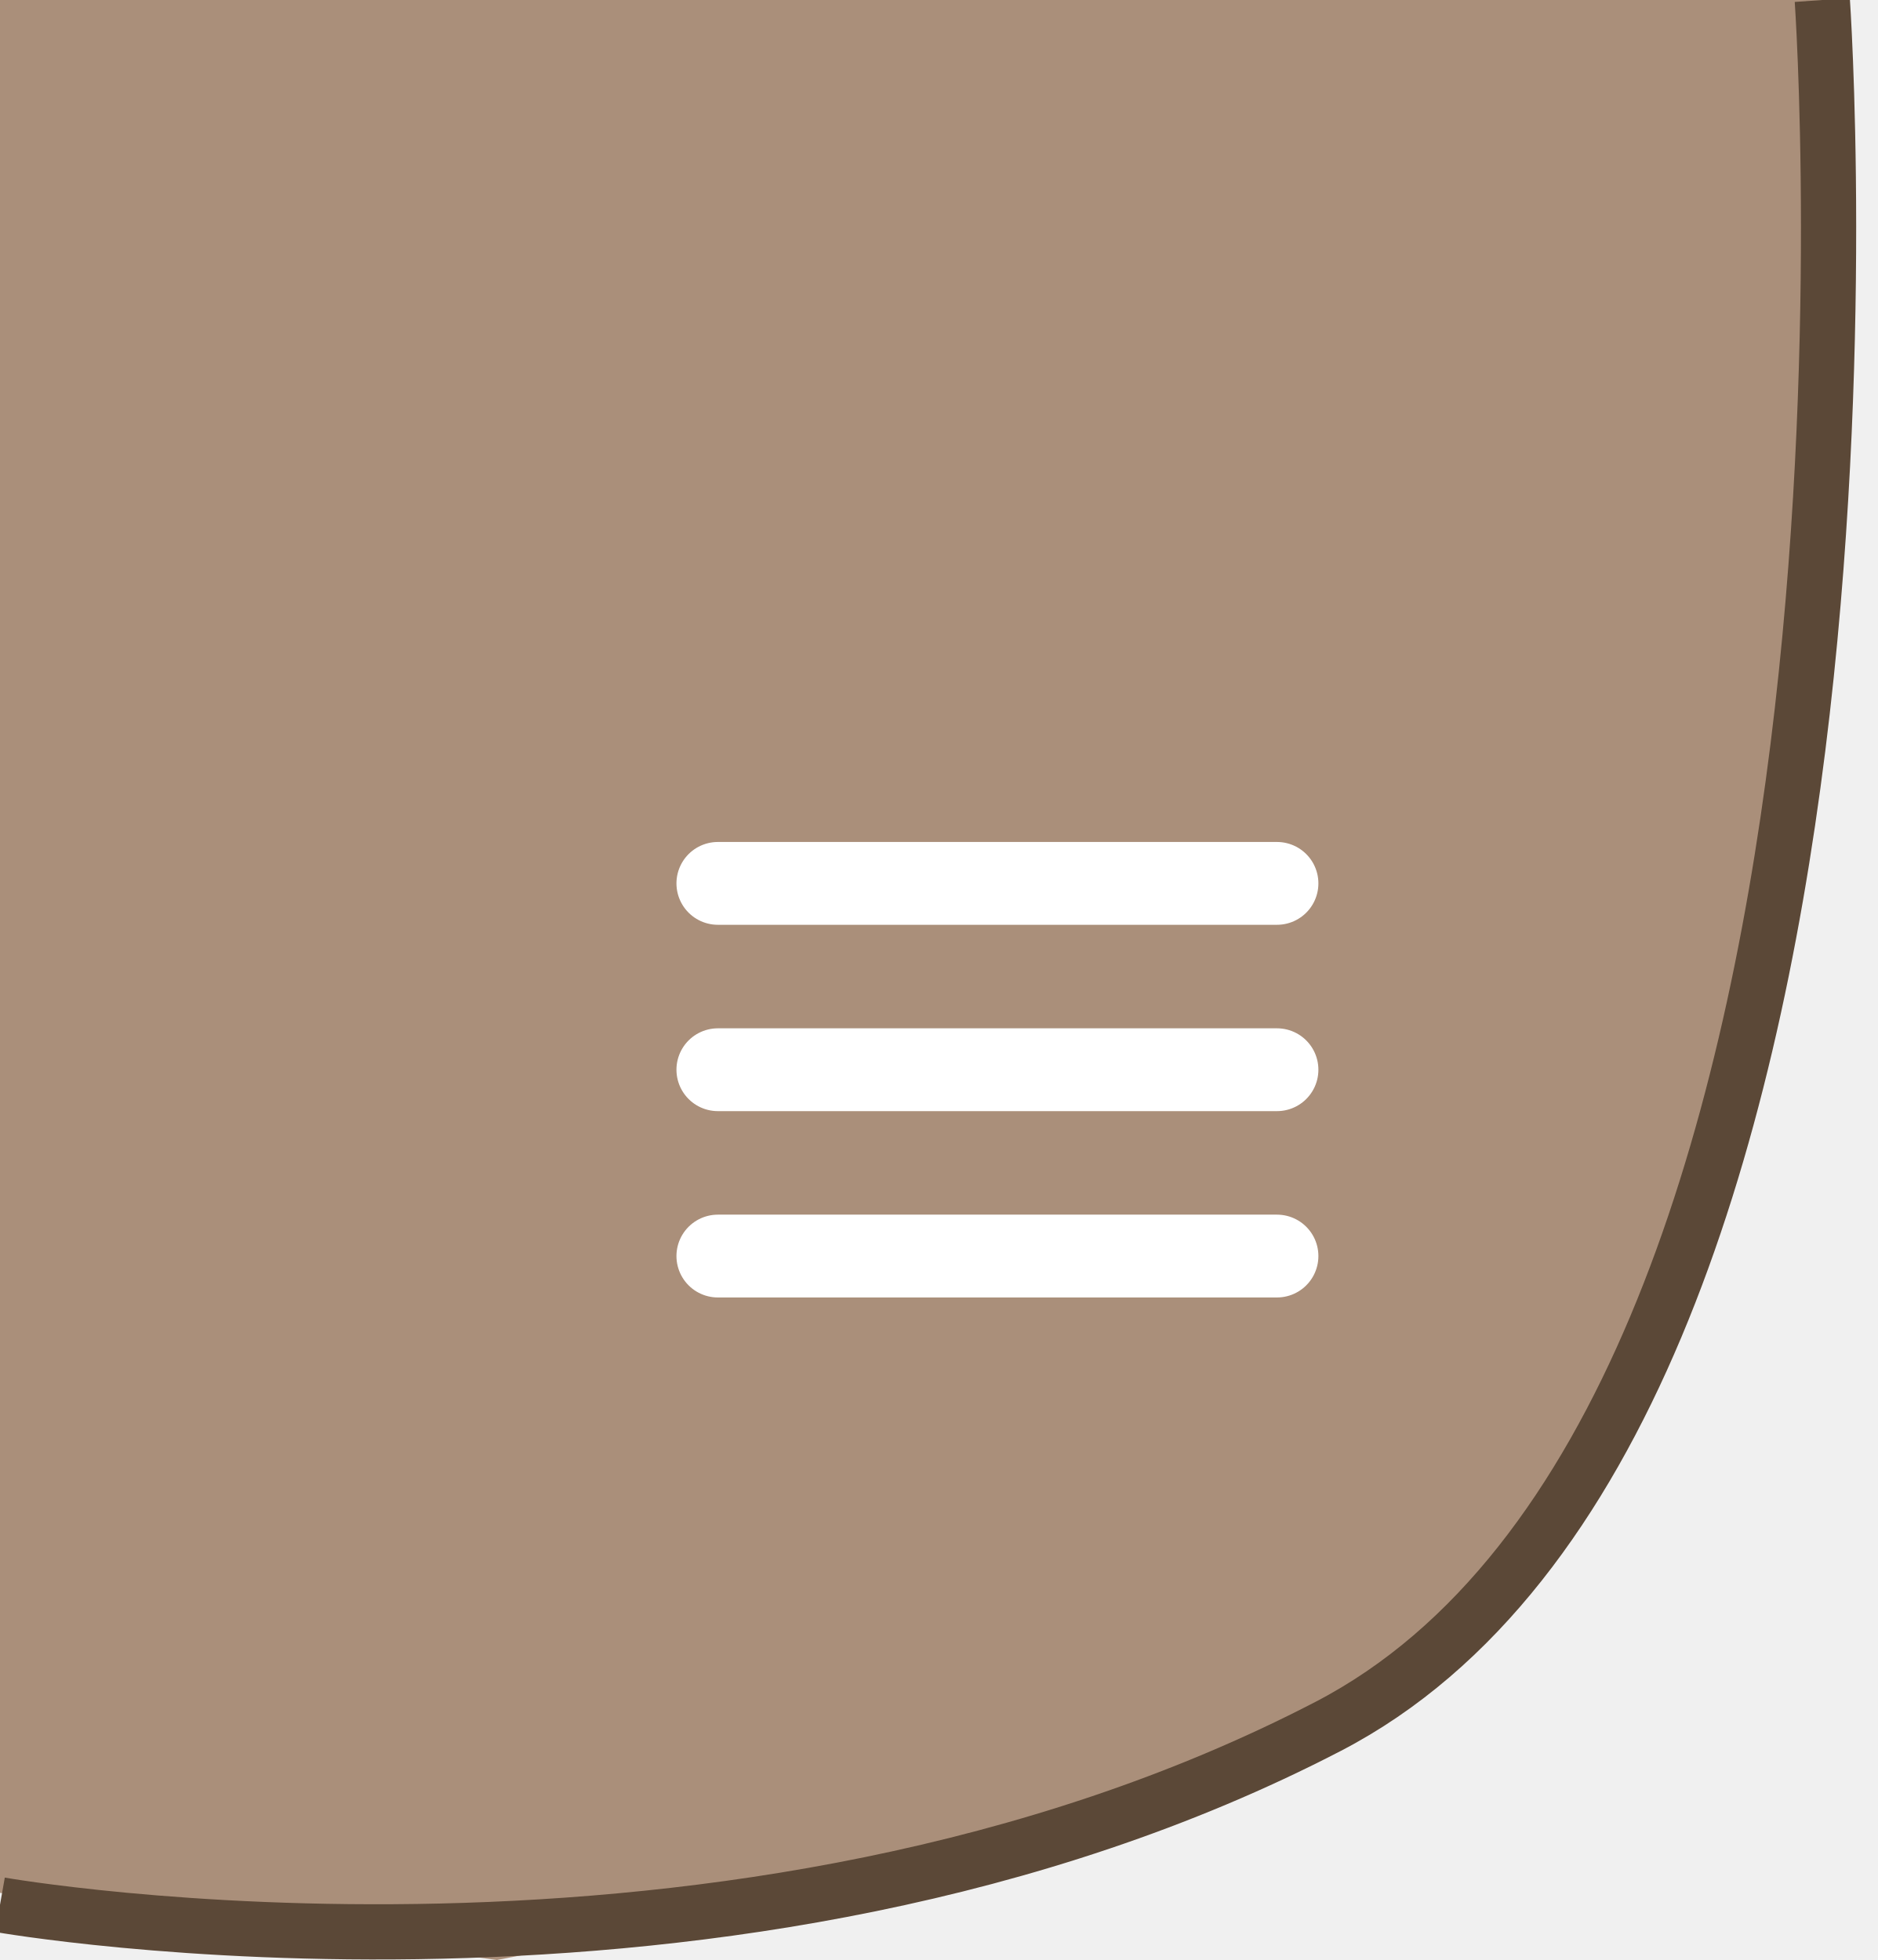
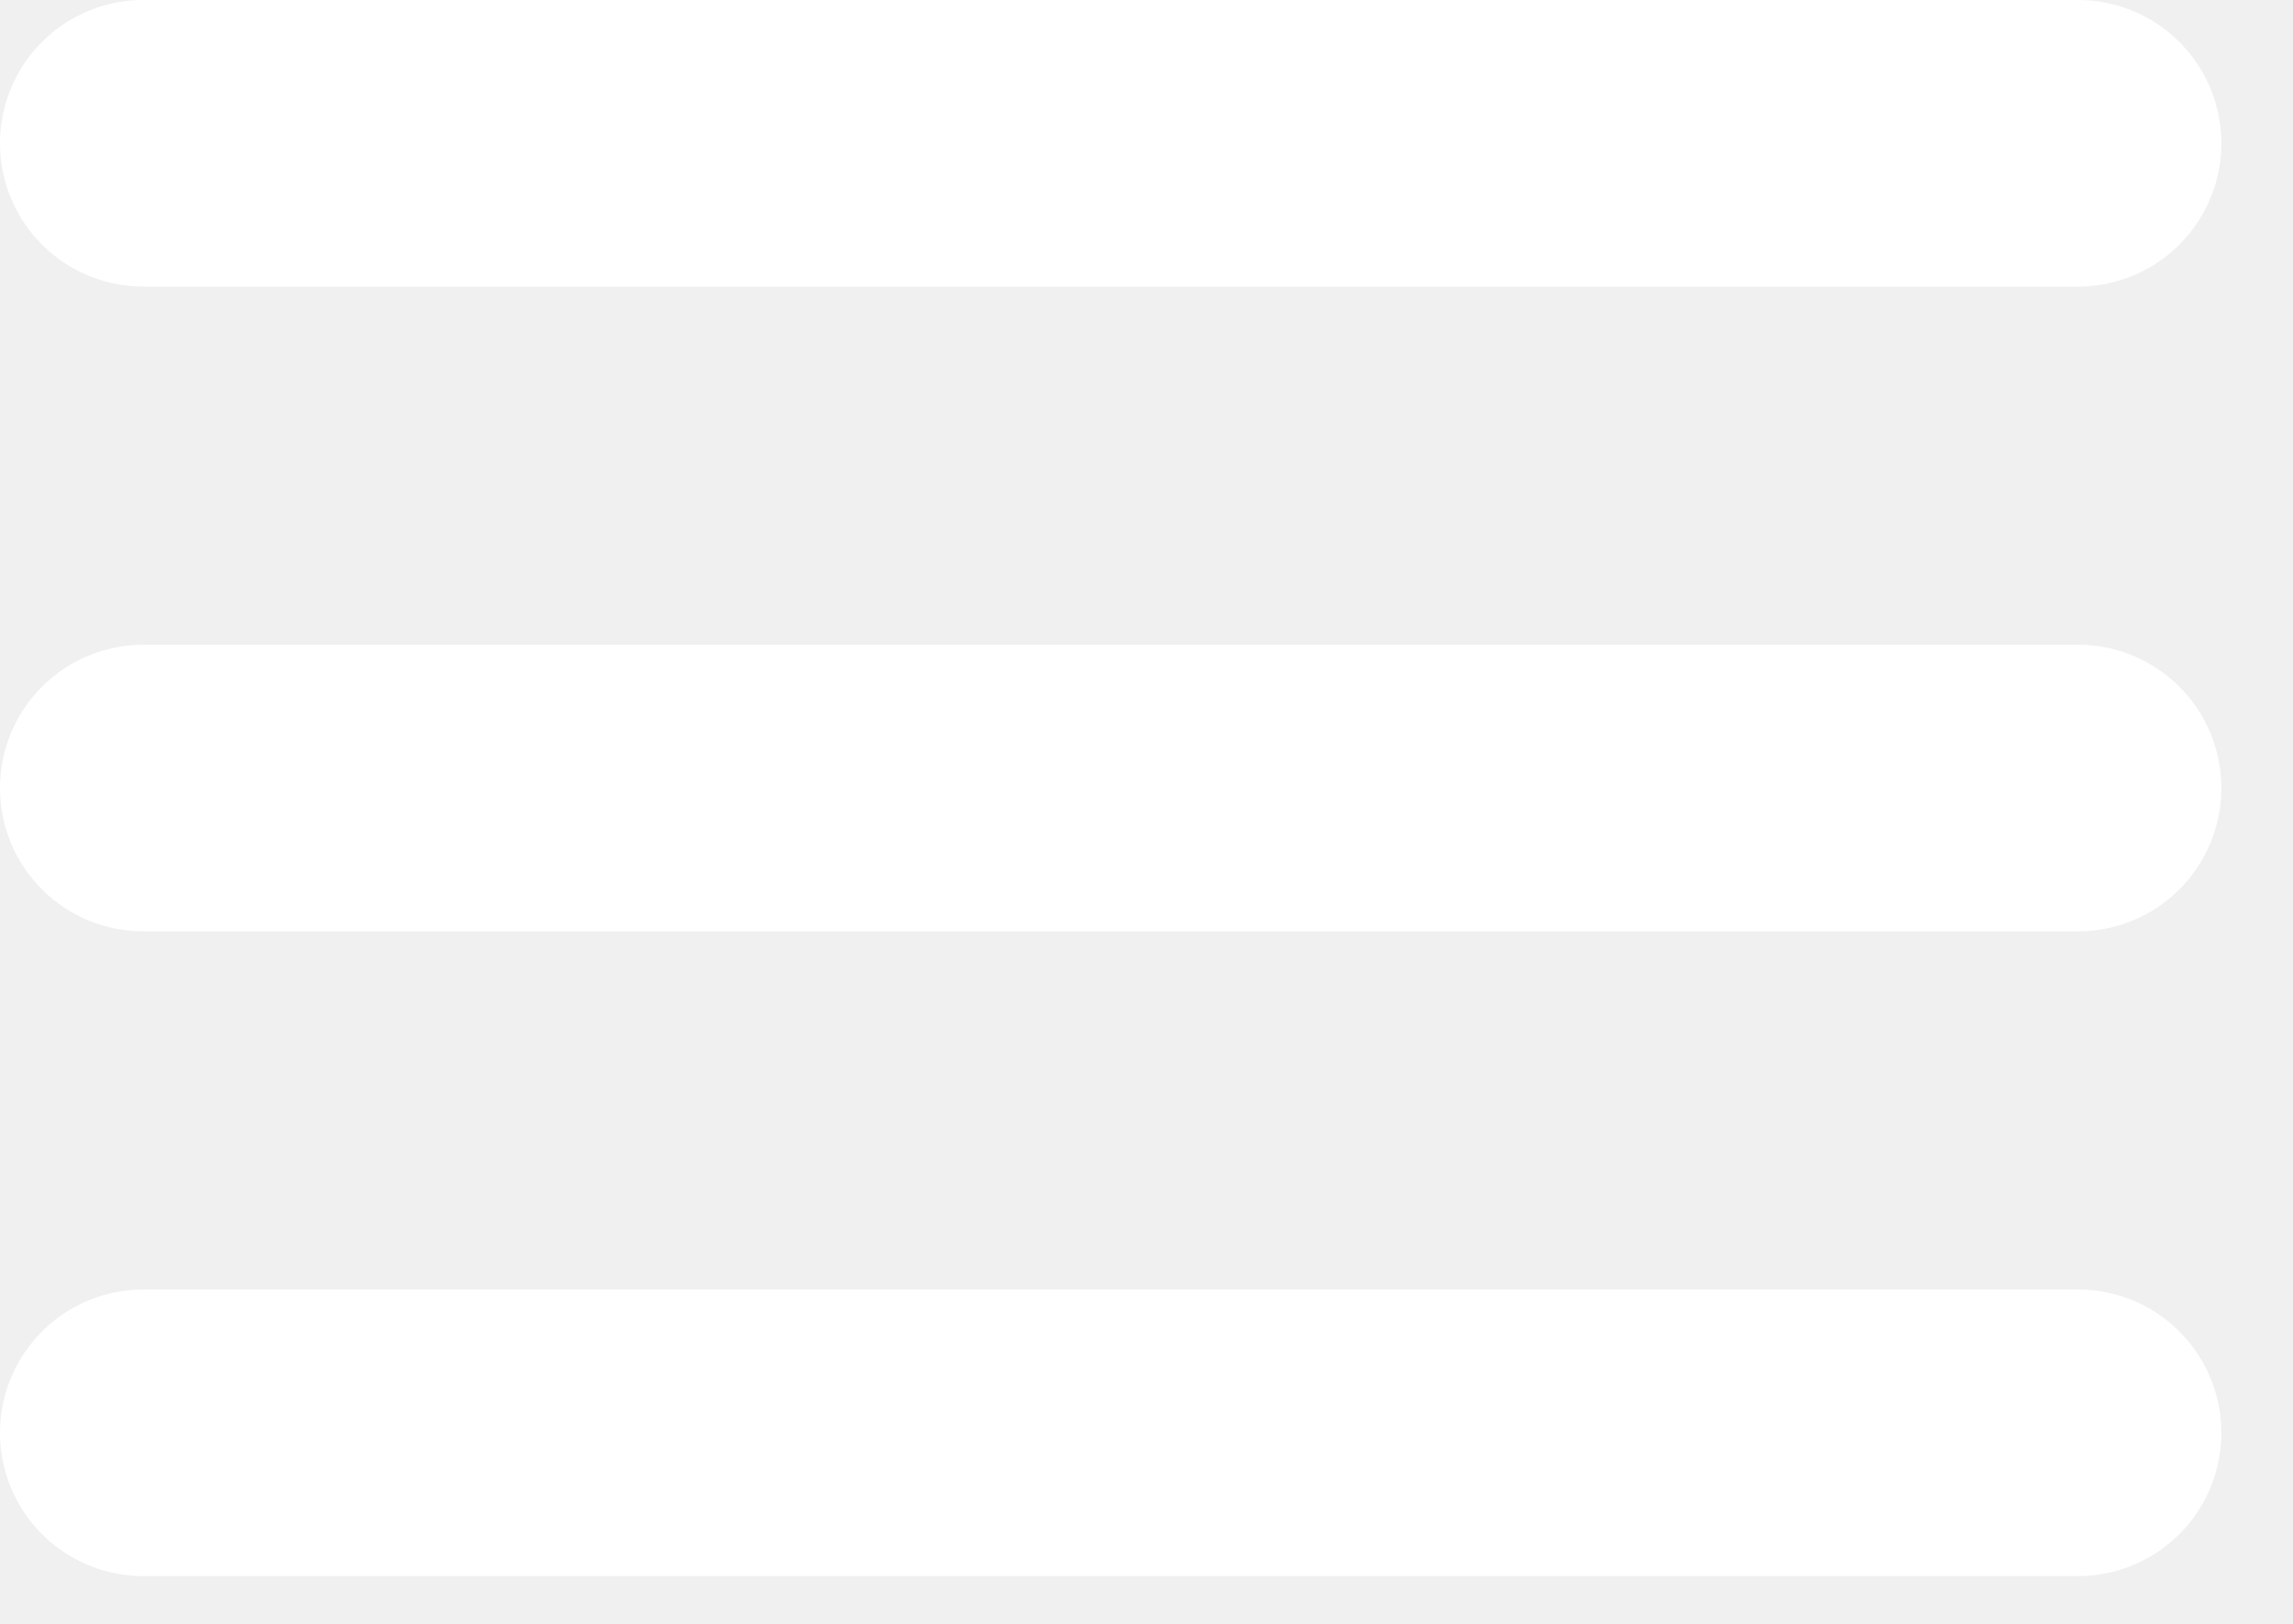
- <svg xmlns="http://www.w3.org/2000/svg" width="68" height="71" viewBox="0 0 68 71" fill="none">
-   <g clip-path="url(#clip0_120_1161)">
-     <path d="M66.5 23.5V0H-0.5V33.5V68.5L18 71L36 67.5L52.5 59.5L61.5 45L66.5 23.5Z" fill="#AA8F7A" />
-     <path d="M66 -4.72479e-07C66 -4.72479e-07 69.608 51.374 48.106 62.536C26.605 73.697 2.84021e-06 69 2.84021e-06 69" stroke="#5B4837" stroke-width="2" />
-     <path d="M46.25 38.75H26M46.25 32H26M46.25 45.5H26" stroke="white" stroke-width="3" stroke-linecap="round" stroke-linejoin="round" />
-   </g>
-   <defs>
-     <clipPath id="clip0_120_1161">
-       <rect width="68" height="71" fill="white" transform="matrix(-1 0 0 1 68 0)" />
-     </clipPath>
-   </defs>
+ <svg xmlns="http://www.w3.org/2000/svg" width="24" height="17" viewBox="0 0 24 17" fill="none">
+   <path d="M21.75 8.25H1.5M21.75 1.5H1.5M21.75 15H1.5" stroke="white" stroke-width="3" stroke-linecap="round" stroke-linejoin="round" />
</svg>
